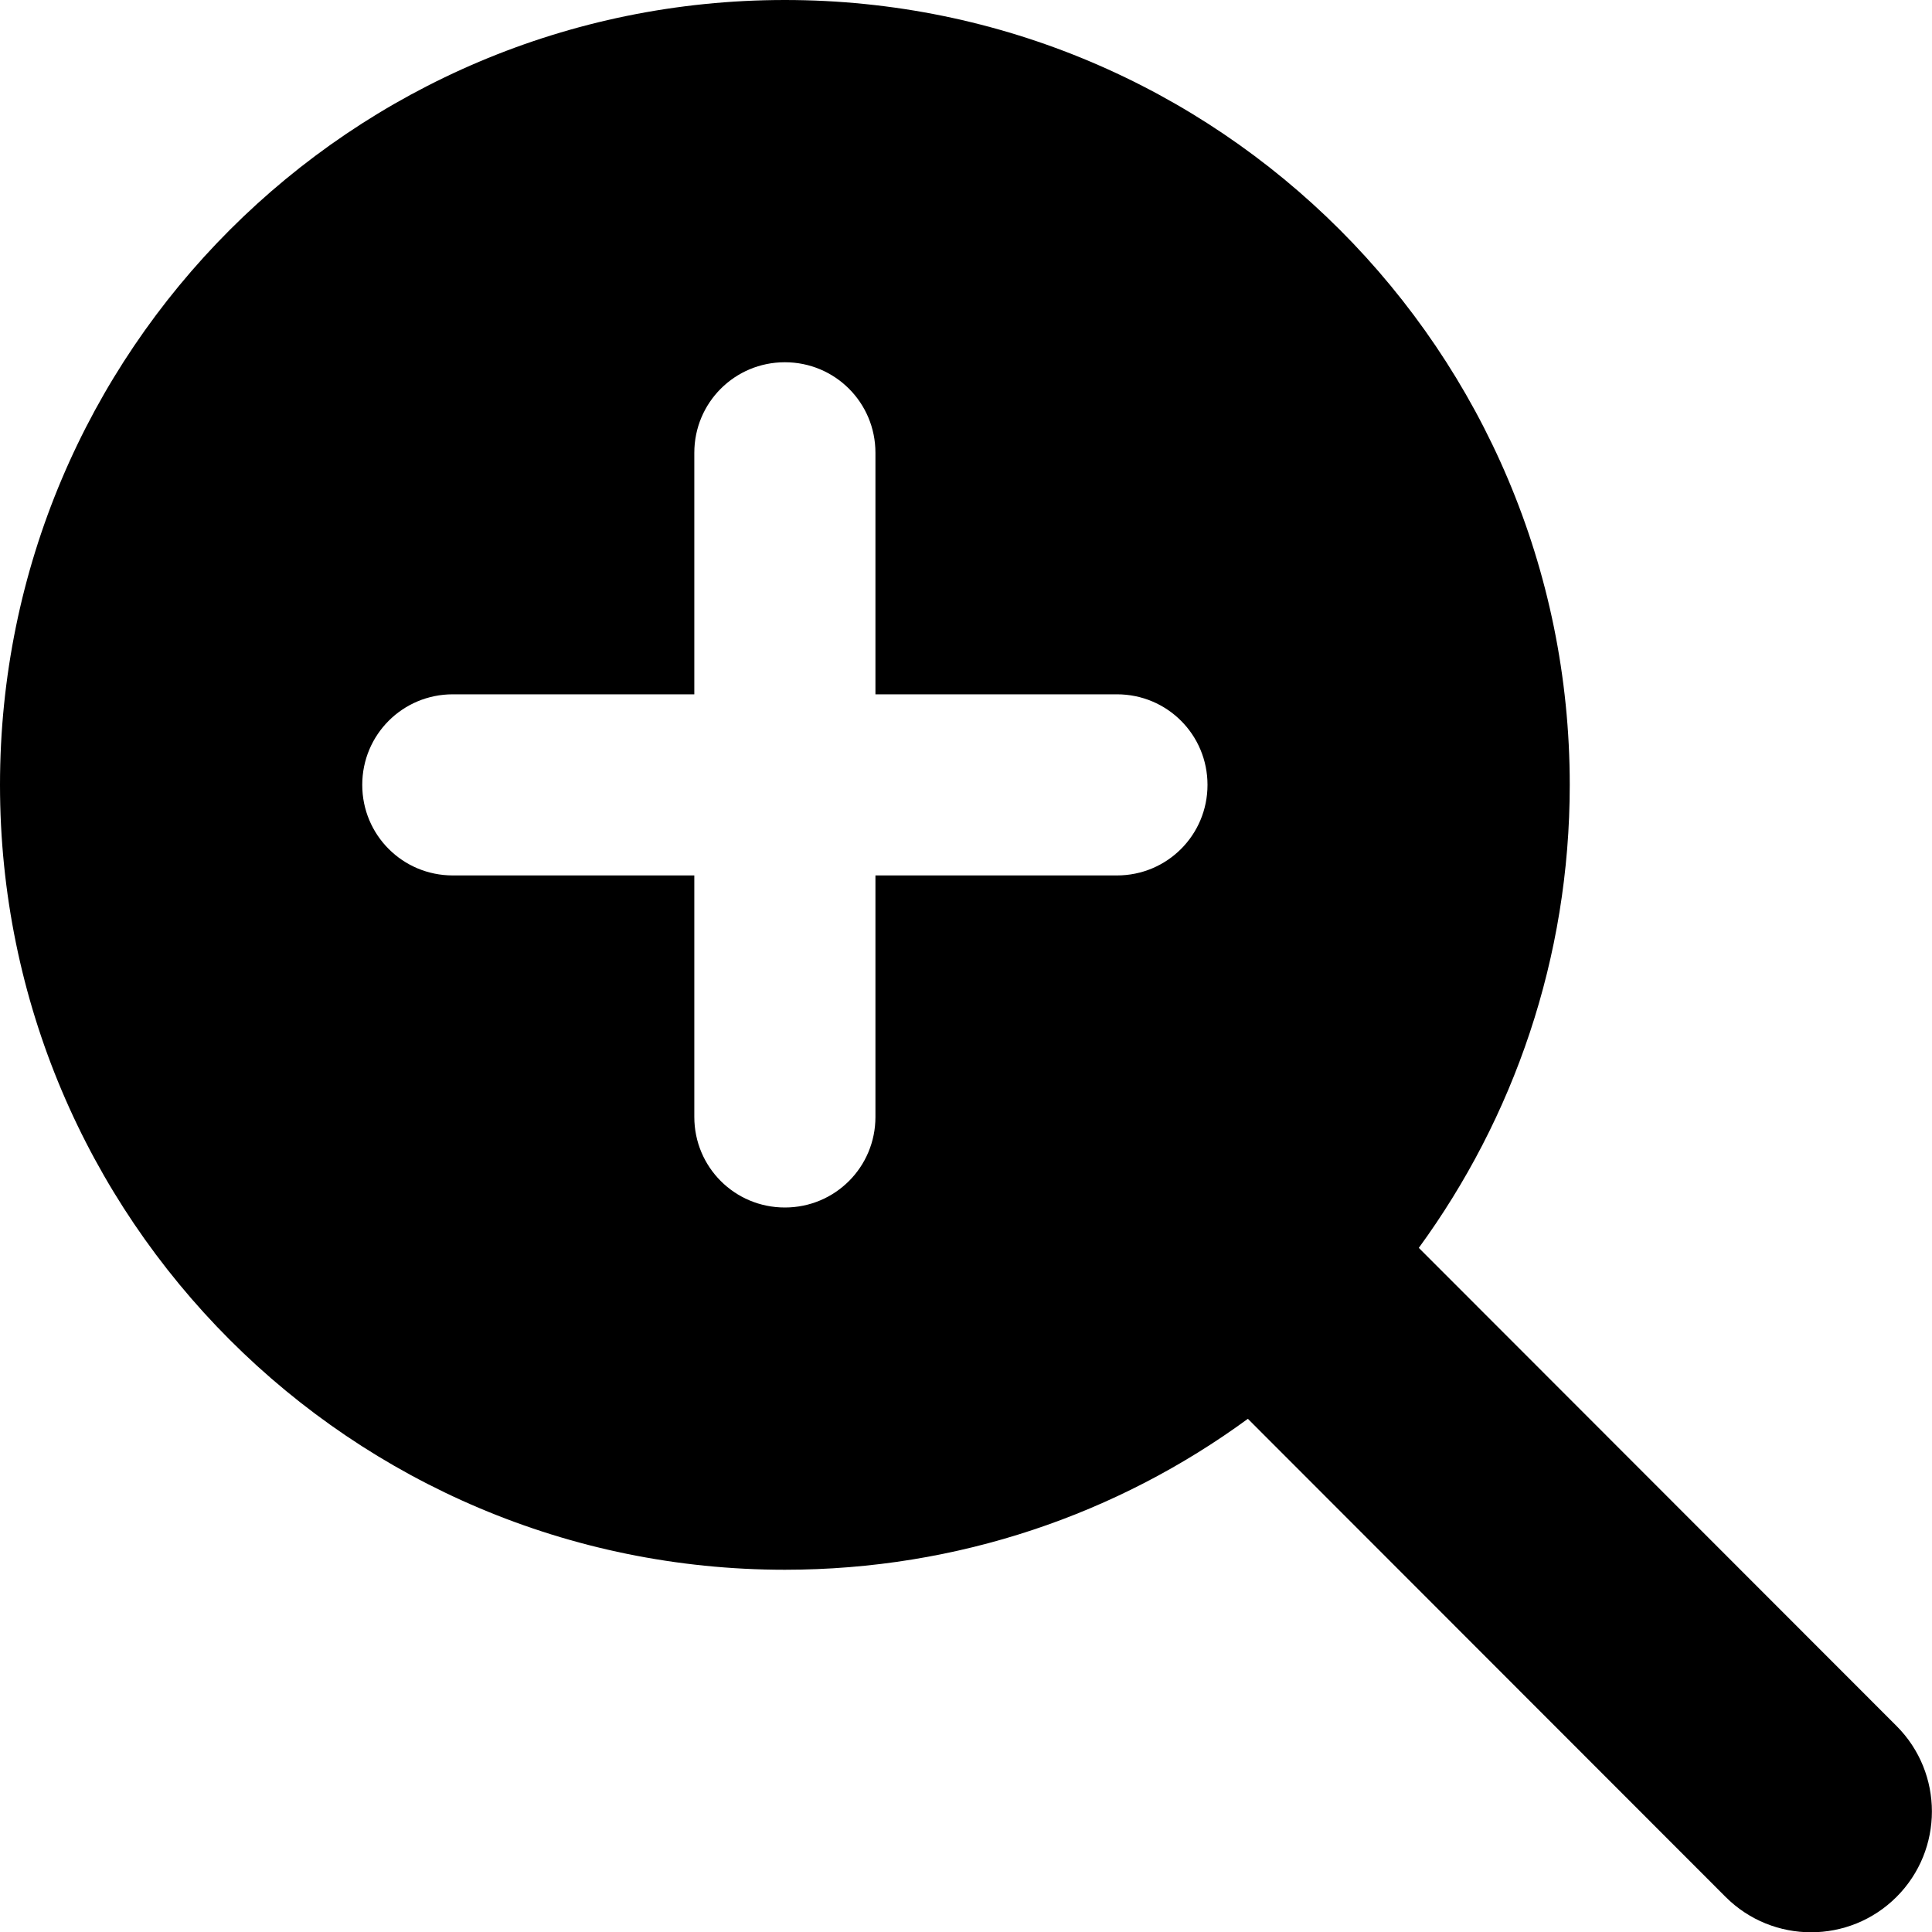
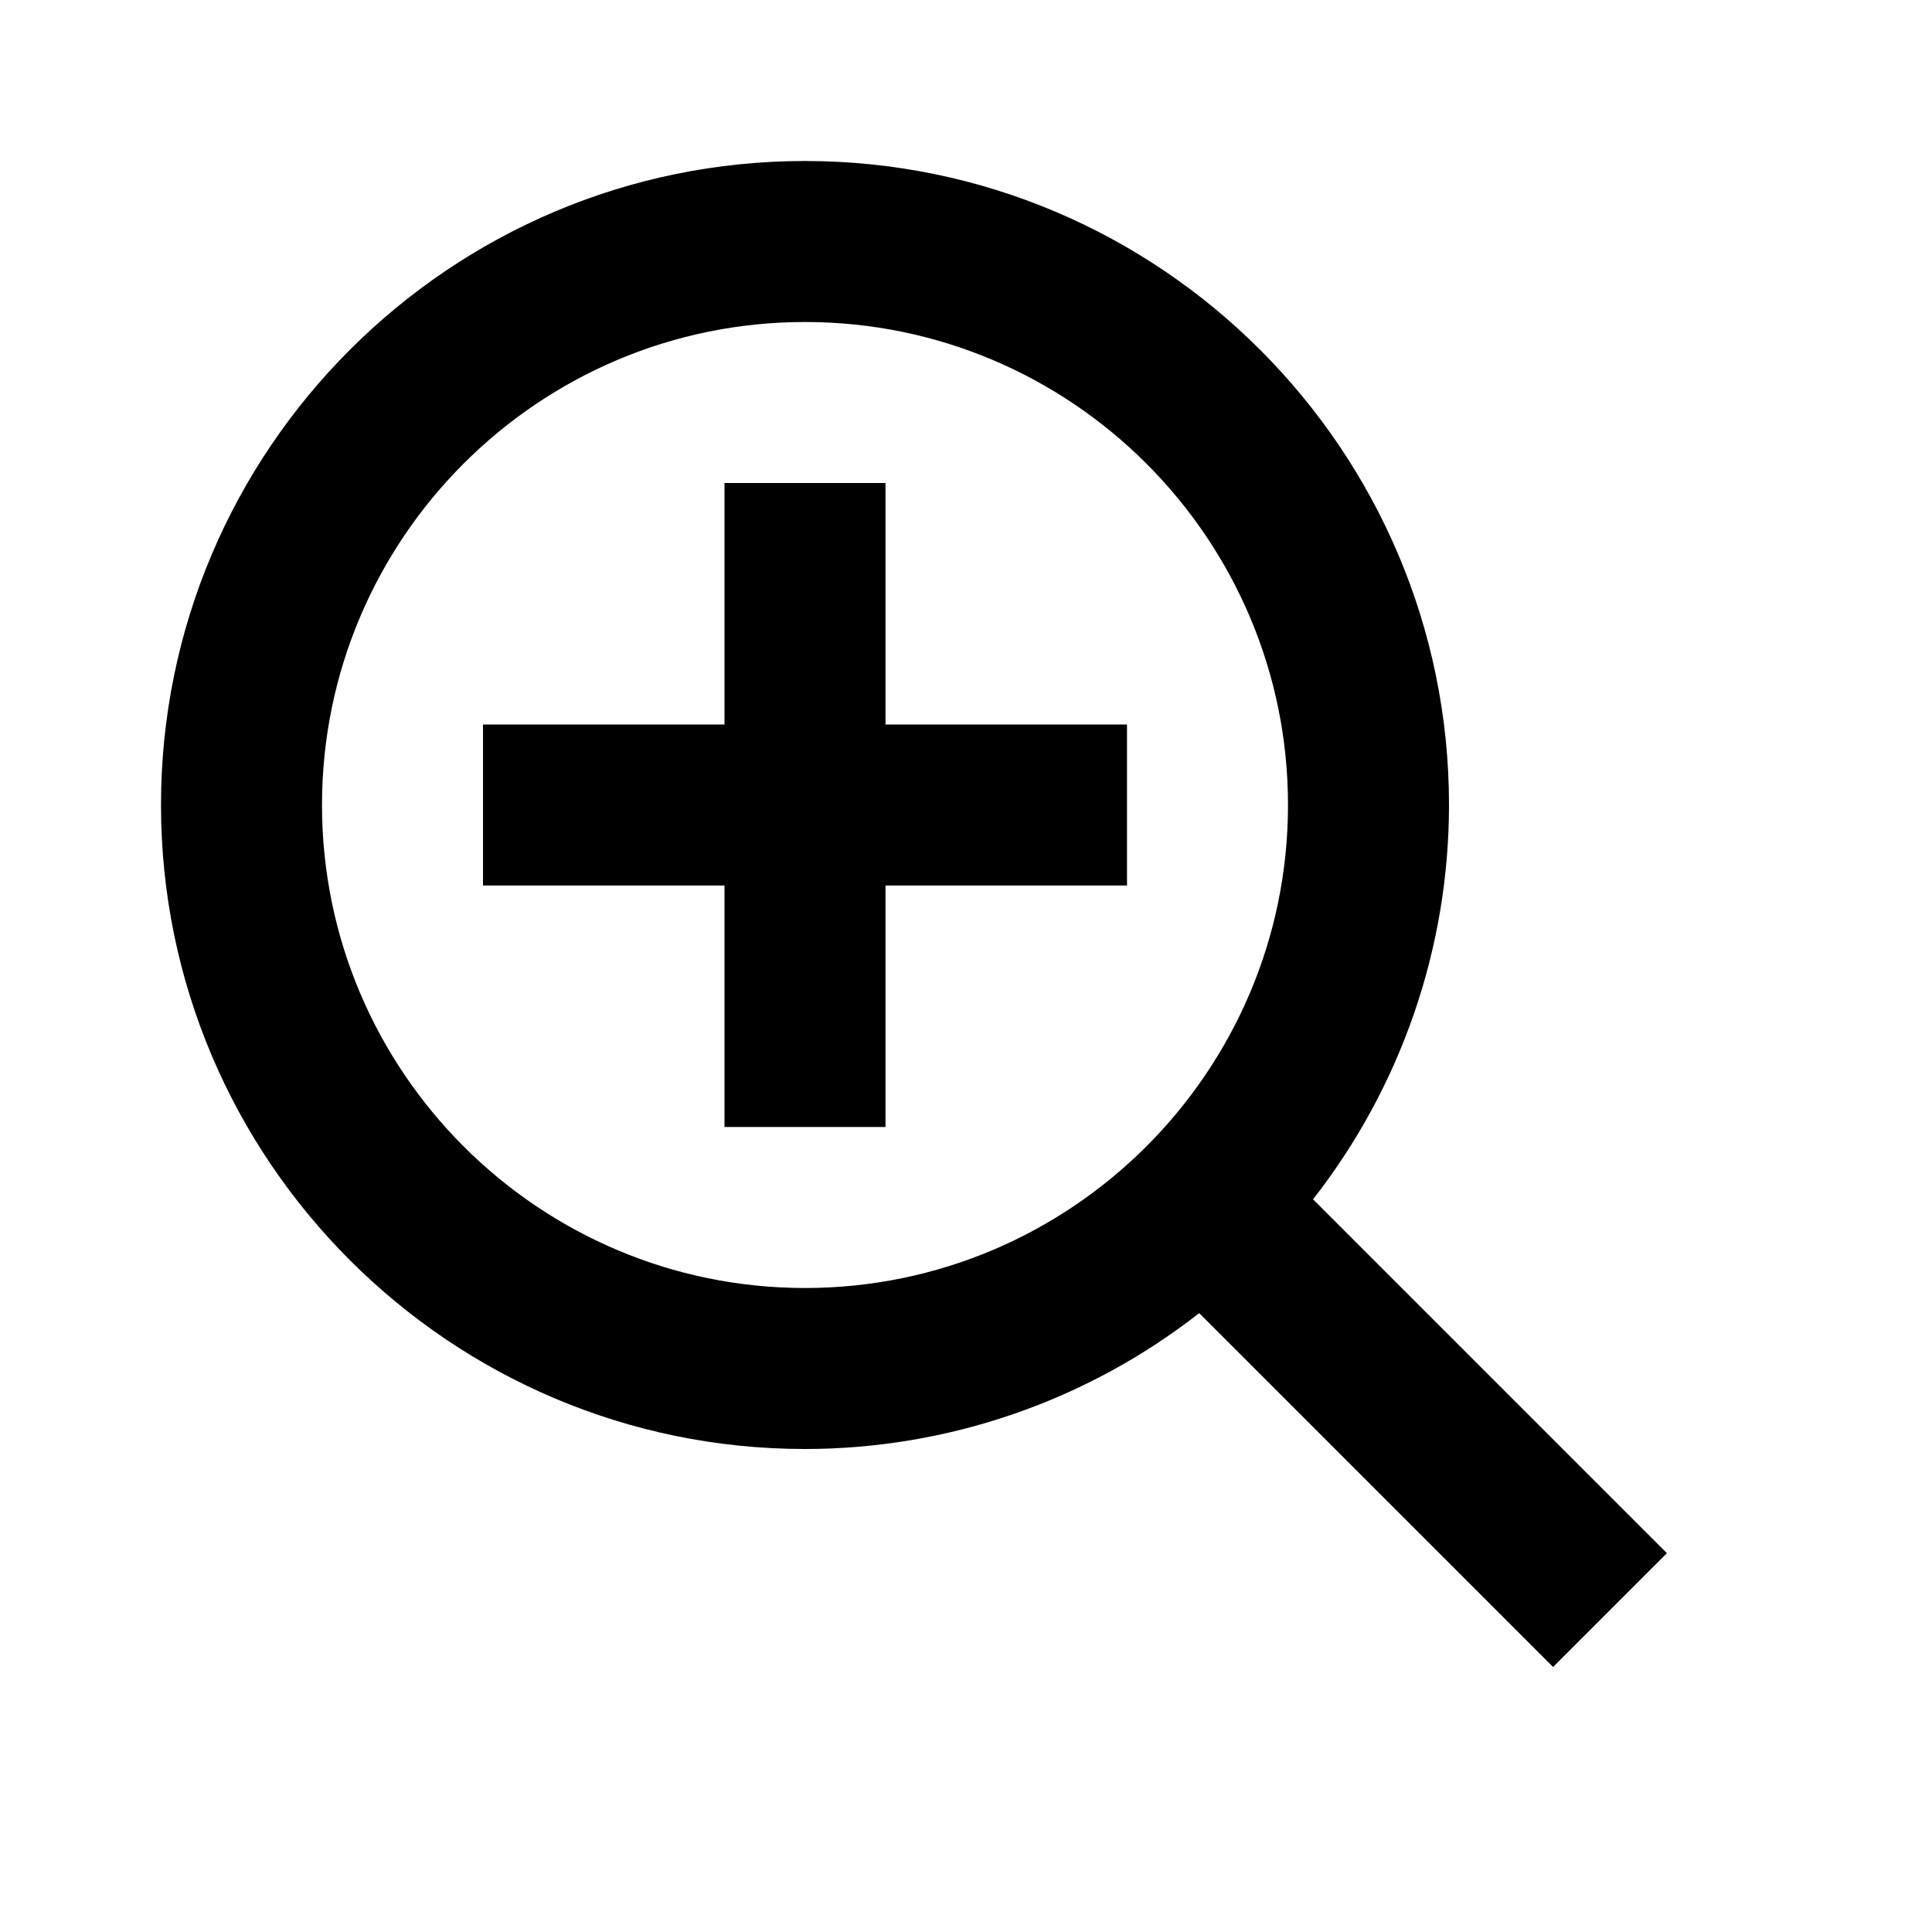
- <svg xmlns="http://www.w3.org/2000/svg" viewBox="0 0 512 512">
-   <path d="M416 208c0 45.9-14.9 88.3-40 122.7L502.6 457.4c12.5 12.5 12.5 32.8 0 45.3s-32.8 12.5-45.3 0L330.7 376c-34.4 25.2-76.8 40-122.7 40C93.1 416 0 322.9 0 208S93.1 0 208 0S416 93.1 416 208zM184 296c0 13.3 10.7 24 24 24s24-10.7 24-24V232h64c13.3 0 24-10.7 24-24s-10.7-24-24-24H232V120c0-13.3-10.7-24-24-24s-24 10.7-24 24v64H120c-13.3 0-24 10.7-24 24s10.7 24 24 24h64v64z" />
+ <svg xmlns="http://www.w3.org/2000/svg" width="24" height="24" viewBox="0 0 24 24" style="fill: rgba(0, 0, 0, 1);transform: ;msFilter:;">
+   <path d="M11 6H9v3H6v2h3v3h2v-3h3V9h-3z" />
+   <path d="M10 2c-4.411 0-8 3.589-8 8s3.589 8 8 8a7.952 7.952 0 0 0 4.897-1.688l4.396 4.396 1.414-1.414-4.396-4.396A7.952 7.952 0 0 0 18 10c0-4.411-3.589-8-8-8zm0 14c-3.309 0-6-2.691-6-6s2.691-6 6-6 6 2.691 6 6-2.691 6-6 6z" />
</svg>
